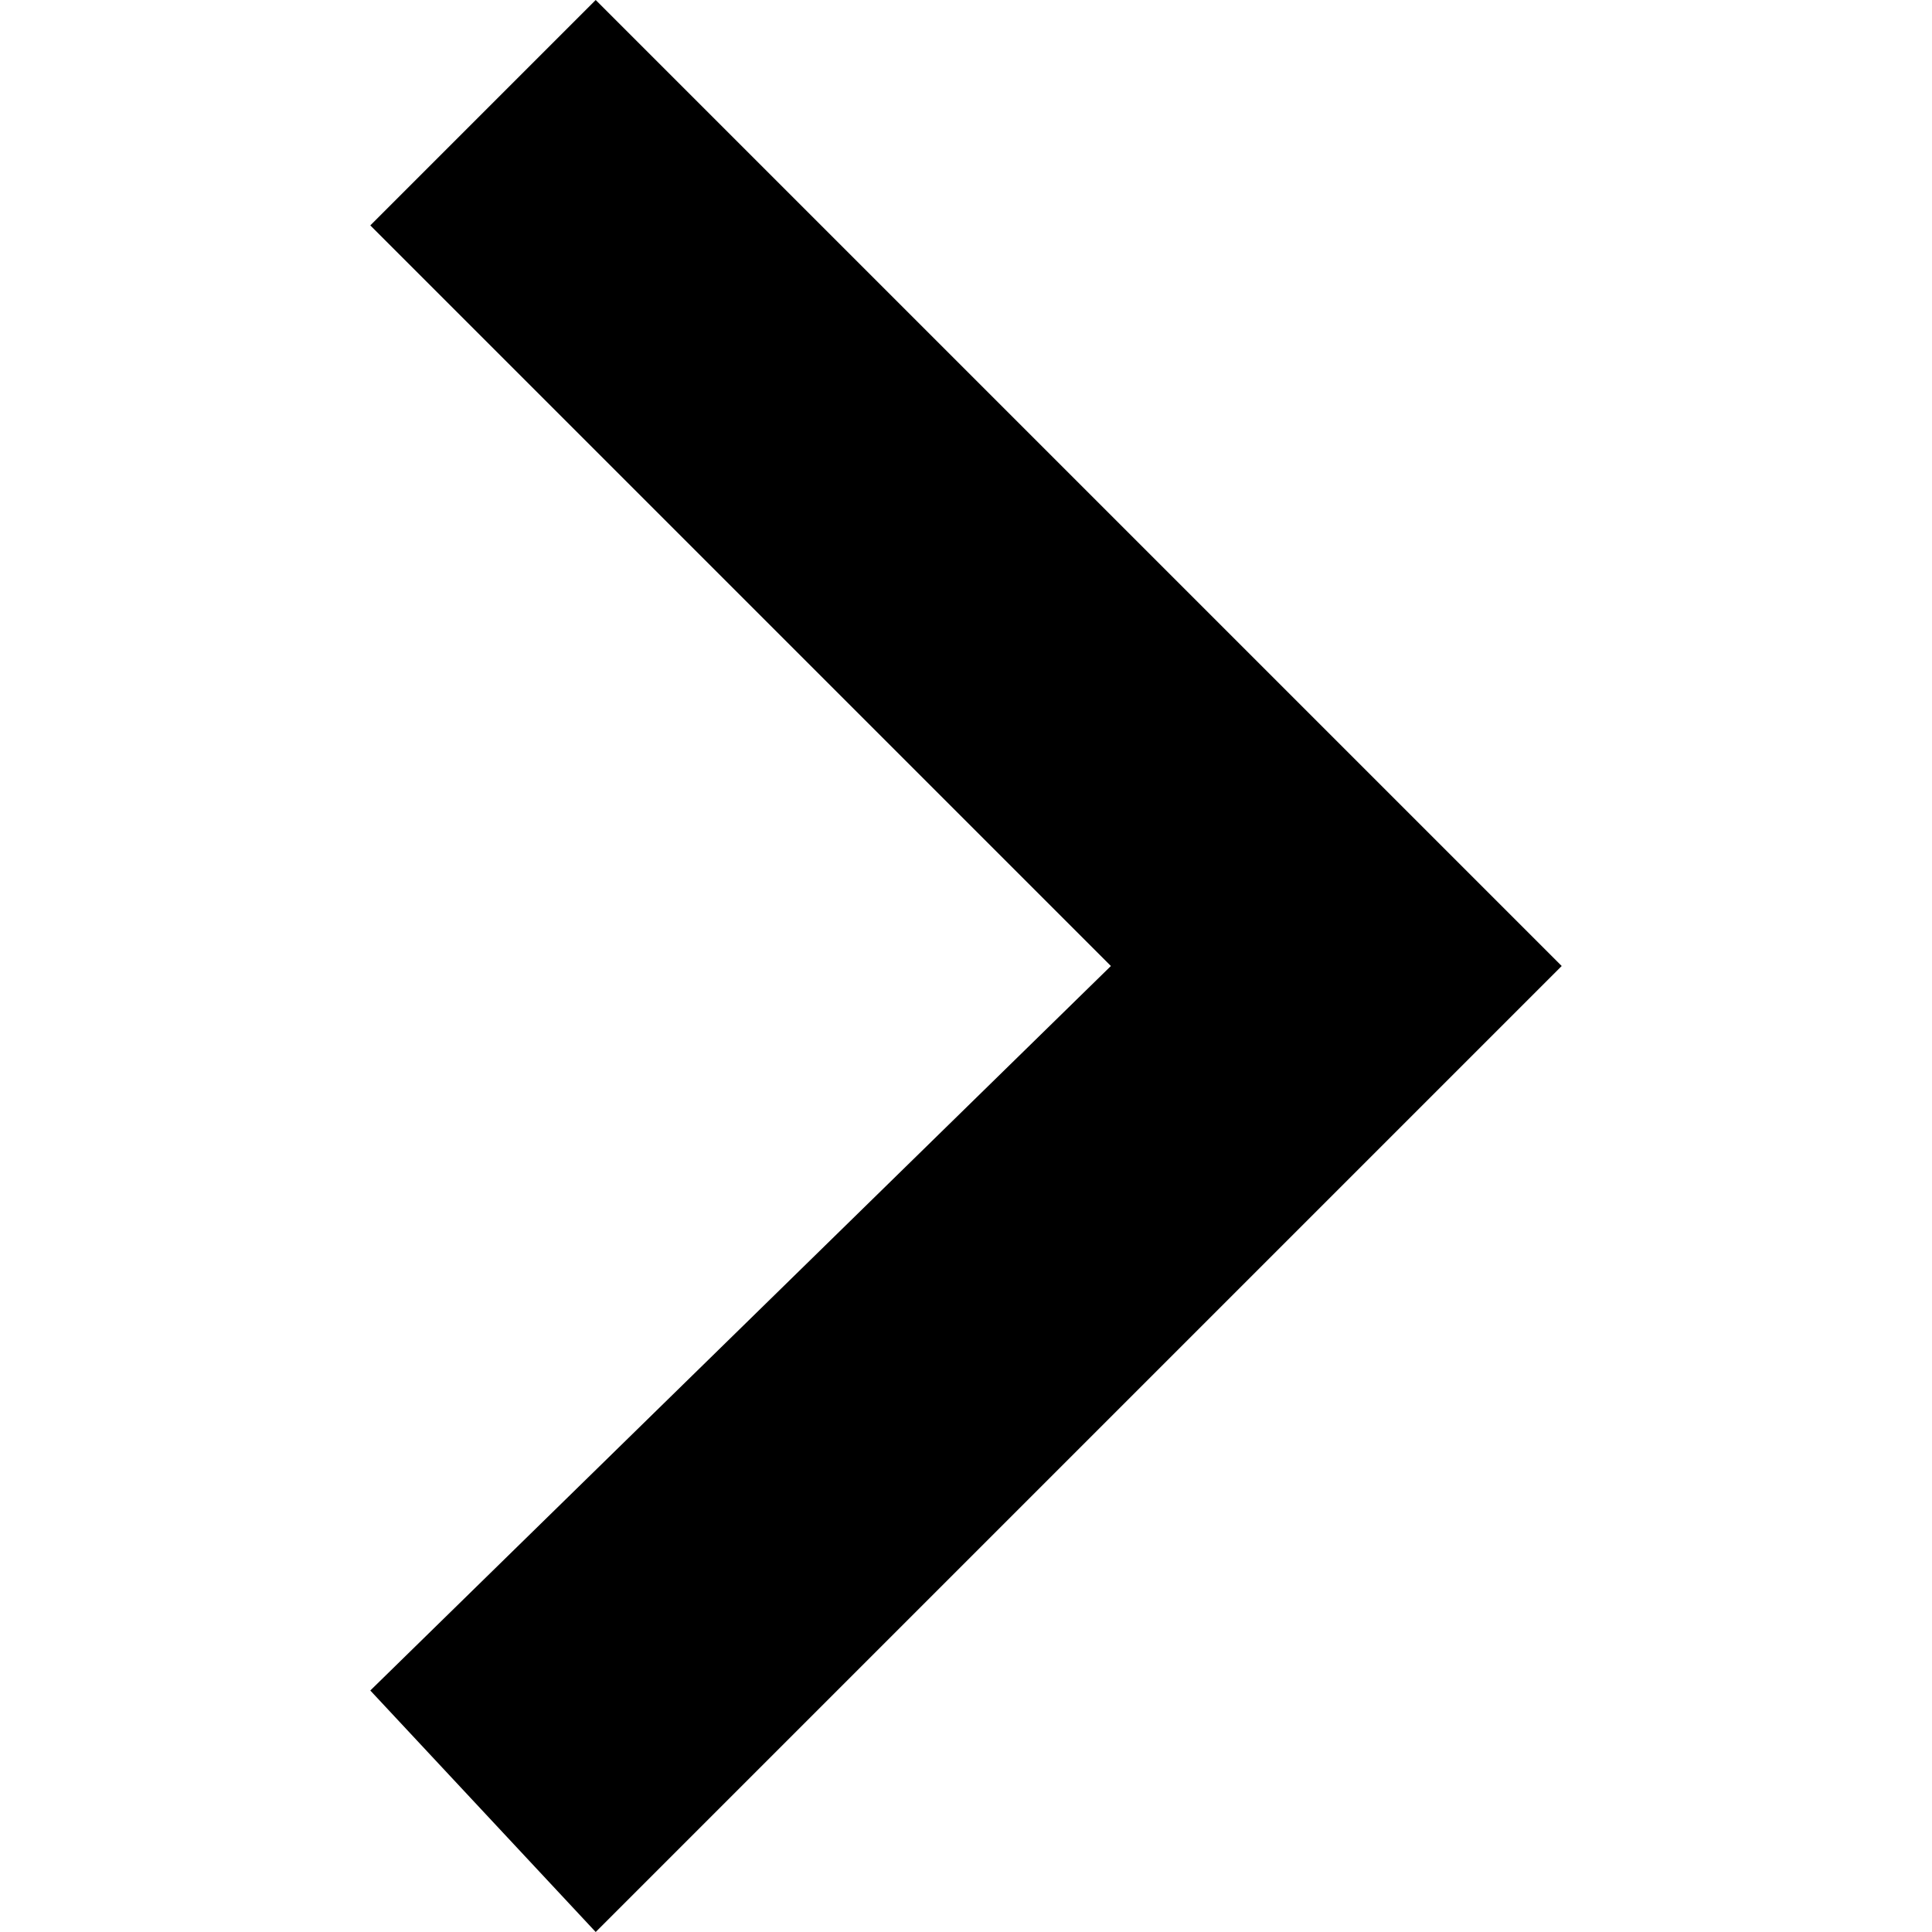
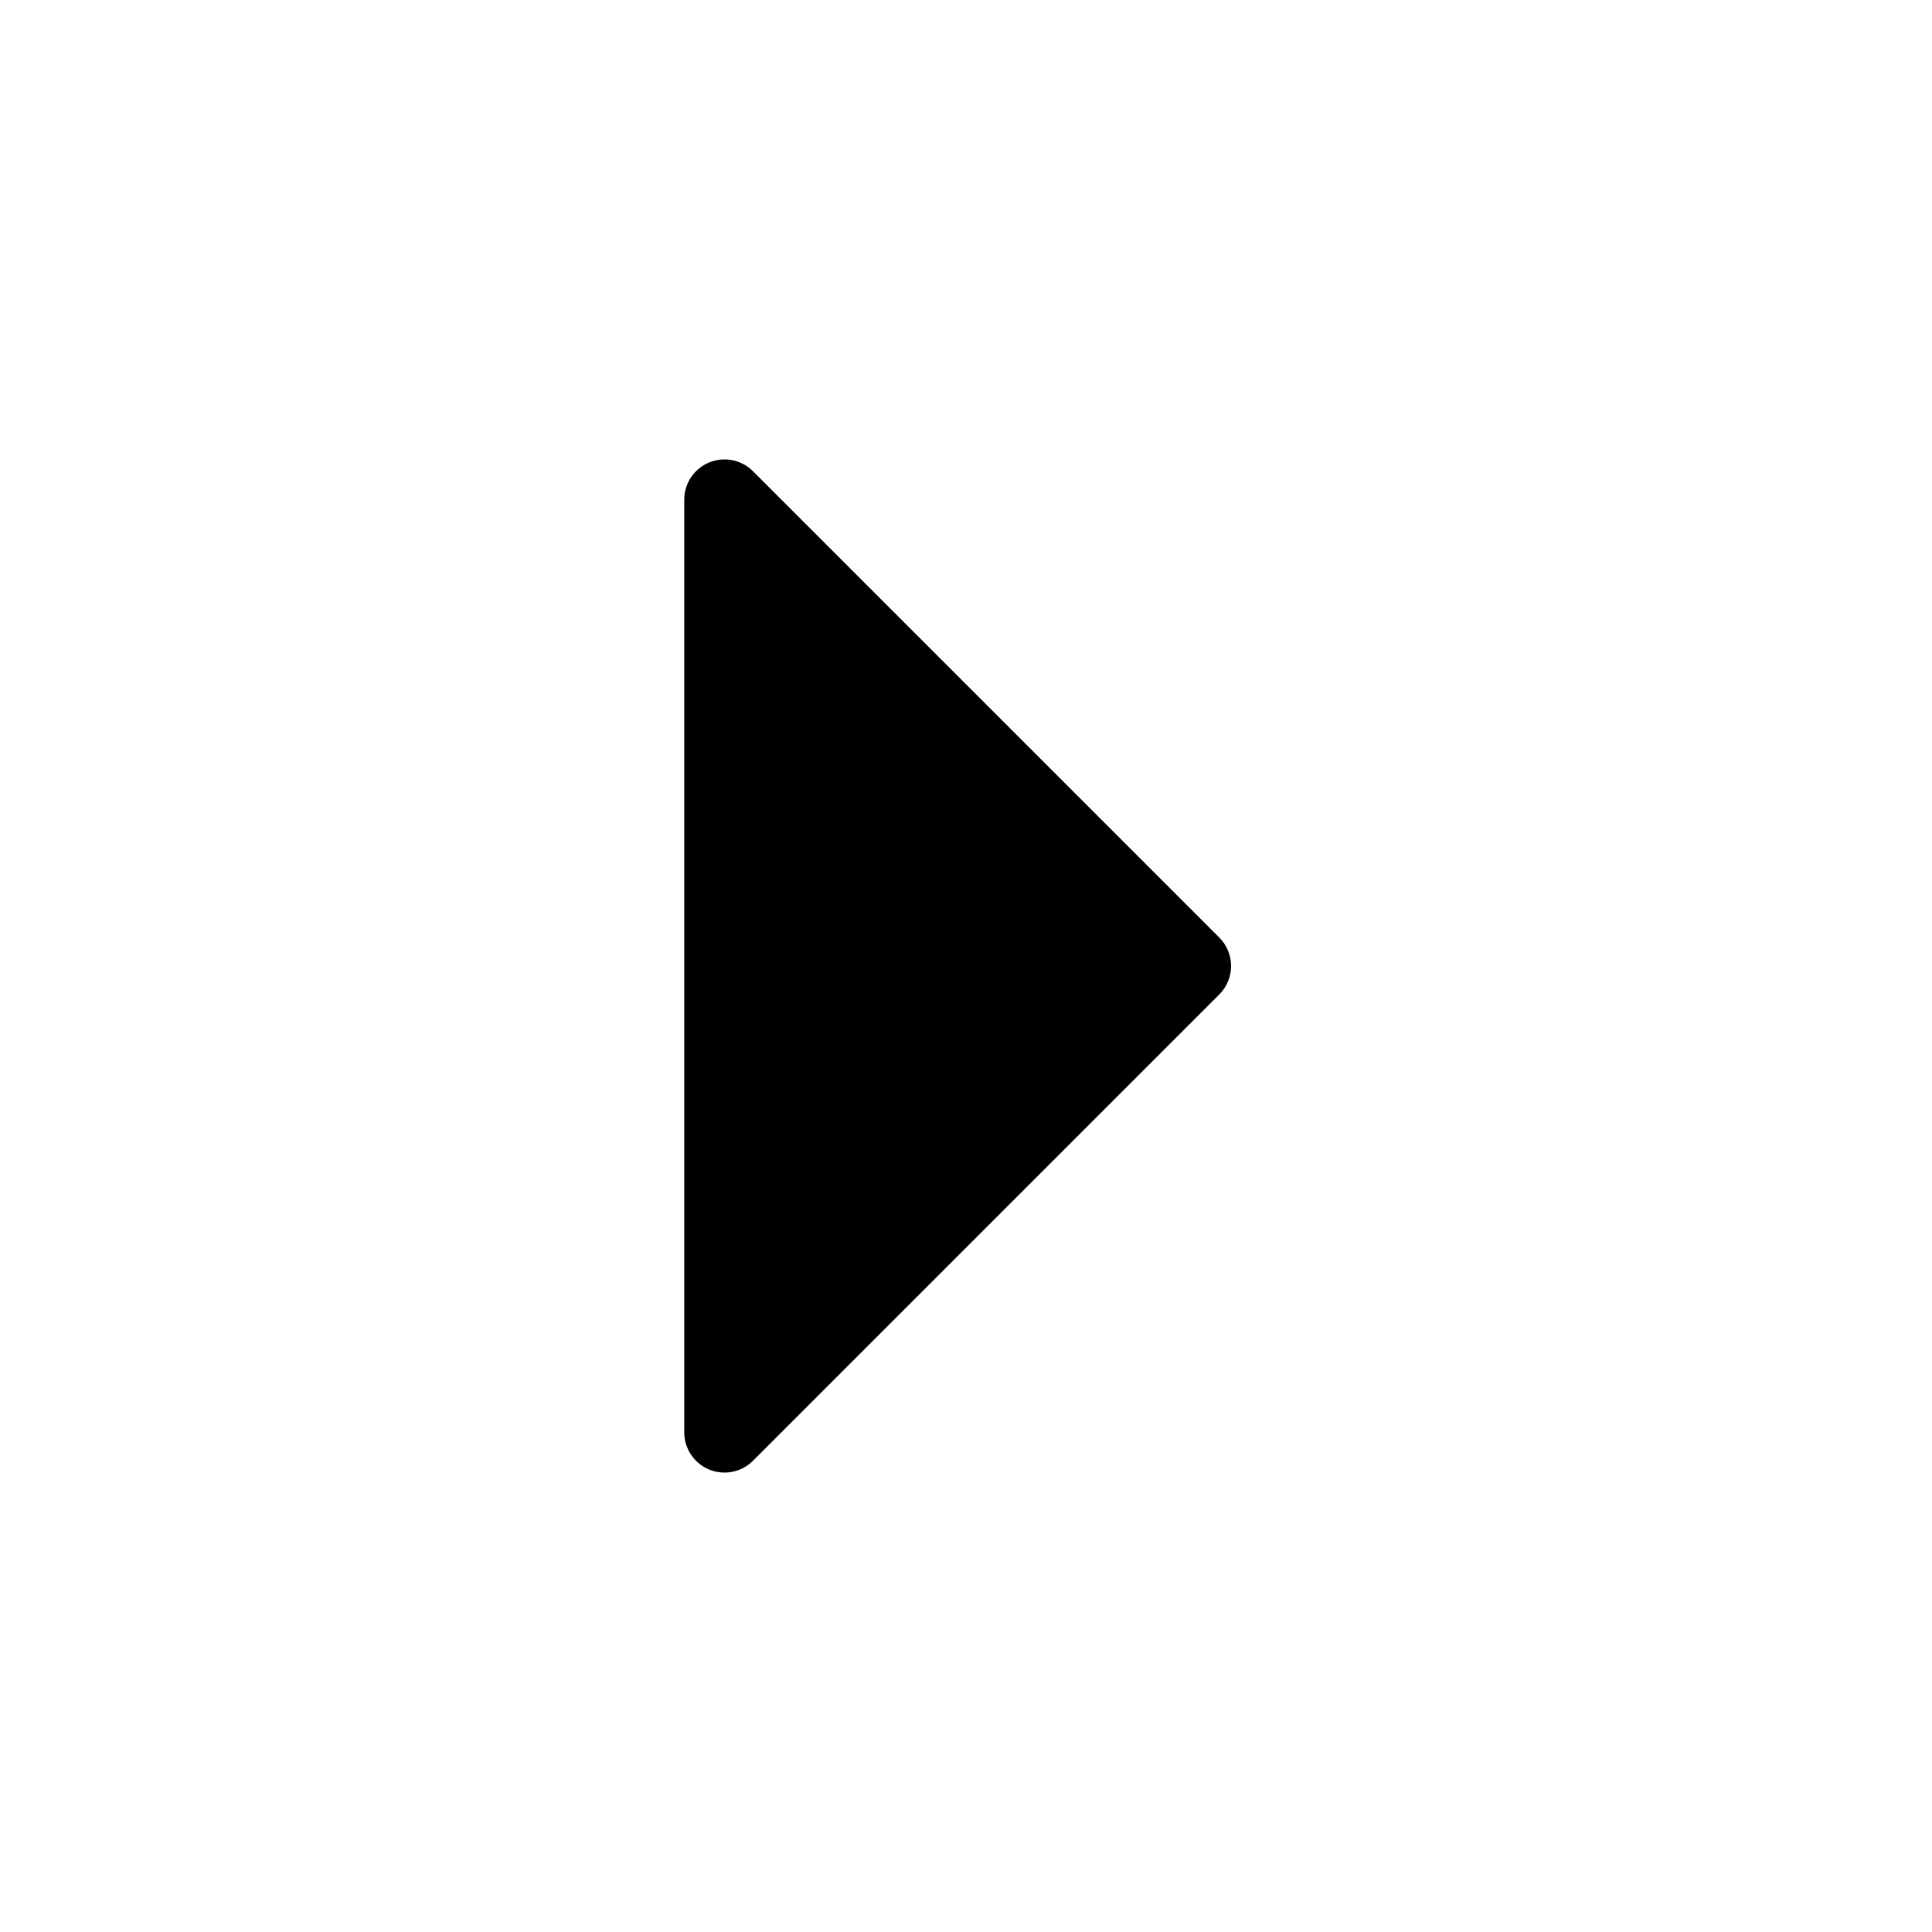
- <svg xmlns="http://www.w3.org/2000/svg" version="1.1" id="Capa_1" x="0px" y="0px" width="306px" height="306px" viewBox="0 0 306 306" style="enable-background:new 0 0 306 306;" xml:space="preserve">
-   <g>
-     <g id="keyboard-arrow-right">
-       <polygon points="58.65,267.75 175.95,153 58.65,35.7 94.35,0 247.35,153 94.35,306   " />
-     </g>
-   </g>
-   <g>
- </g>
-   <g>
- </g>
-   <g>
- </g>
-   <g>
- </g>
-   <g>
- </g>
-   <g>
- </g>
-   <g>
- </g>
-   <g>
- </g>
-   <g>
- </g>
-   <g>
- </g>
-   <g>
- </g>
-   <g>
- </g>
-   <g>
- </g>
-   <g>
- </g>
-   <g>
- </g>
+ <svg xmlns="http://www.w3.org/2000/svg" viewBox="0 0 24 24" width="24" height="24">
+   <path d="m15.146 12.354-5.792 5.792a.5.5 0 0 1-.854-.353V6.207a.5.5 0 0 1 .854-.353l5.792 5.792a.5.5 0 0 1 0 .708Z" />
</svg>
